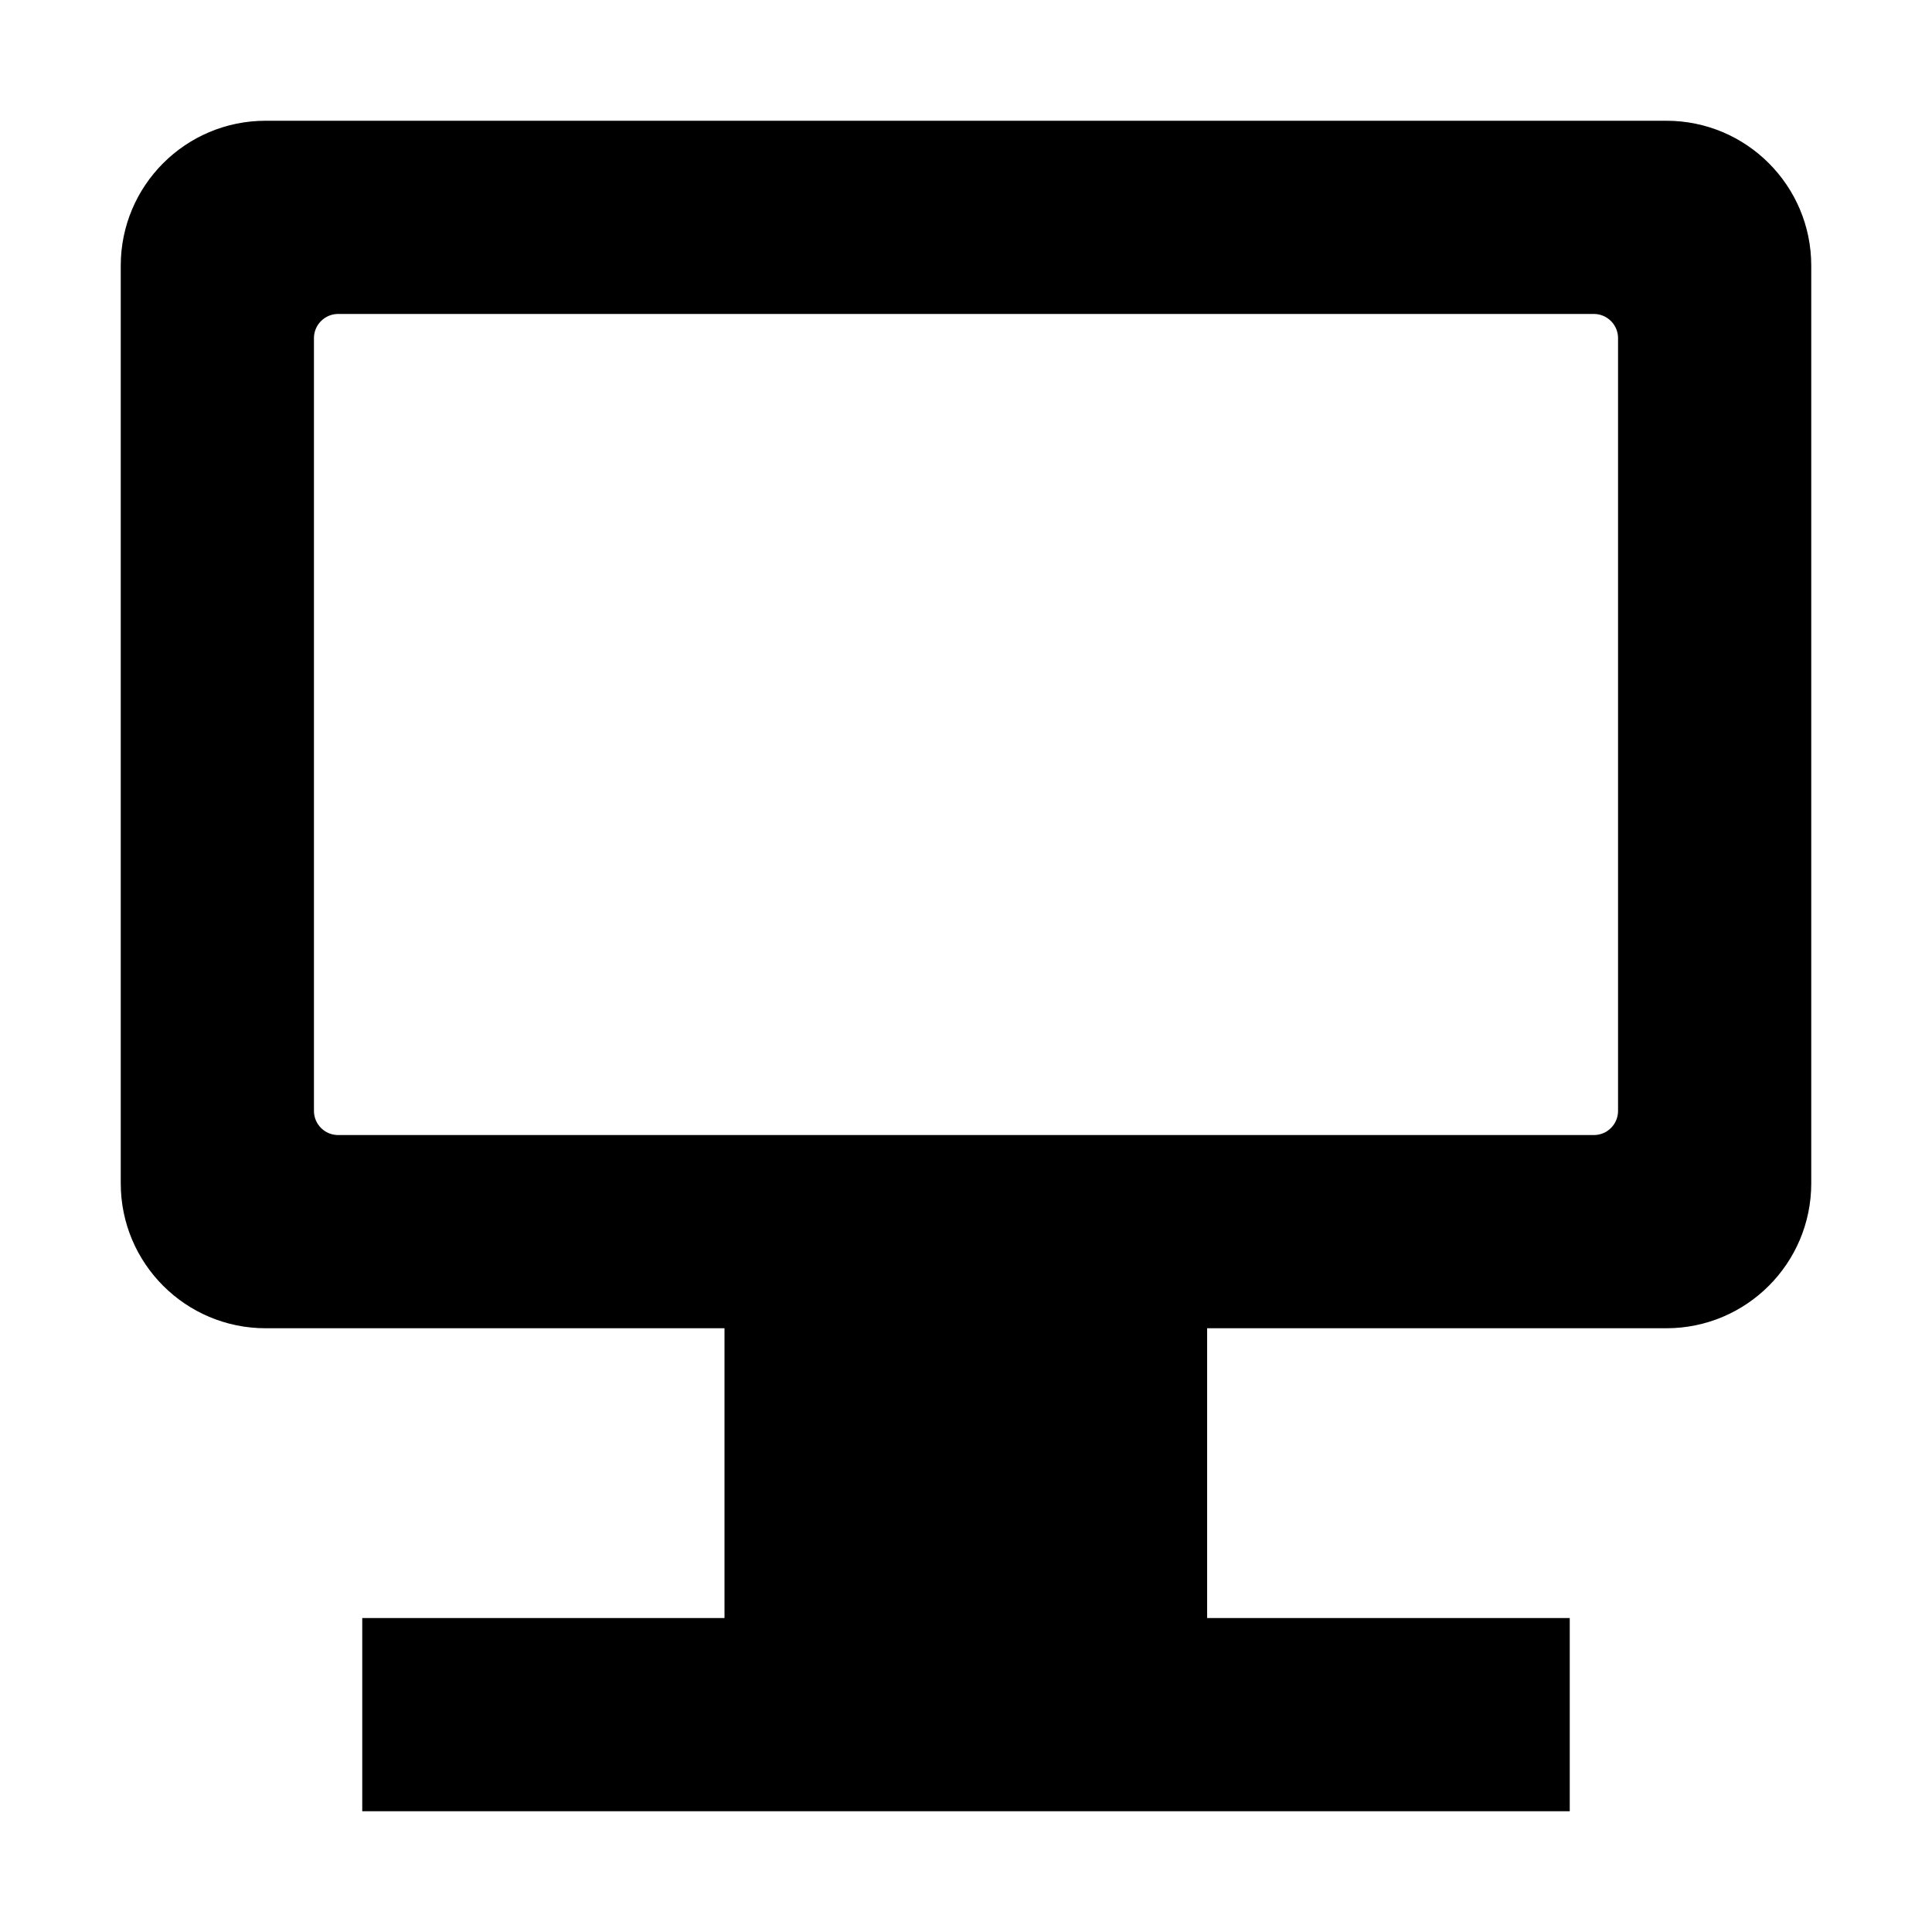
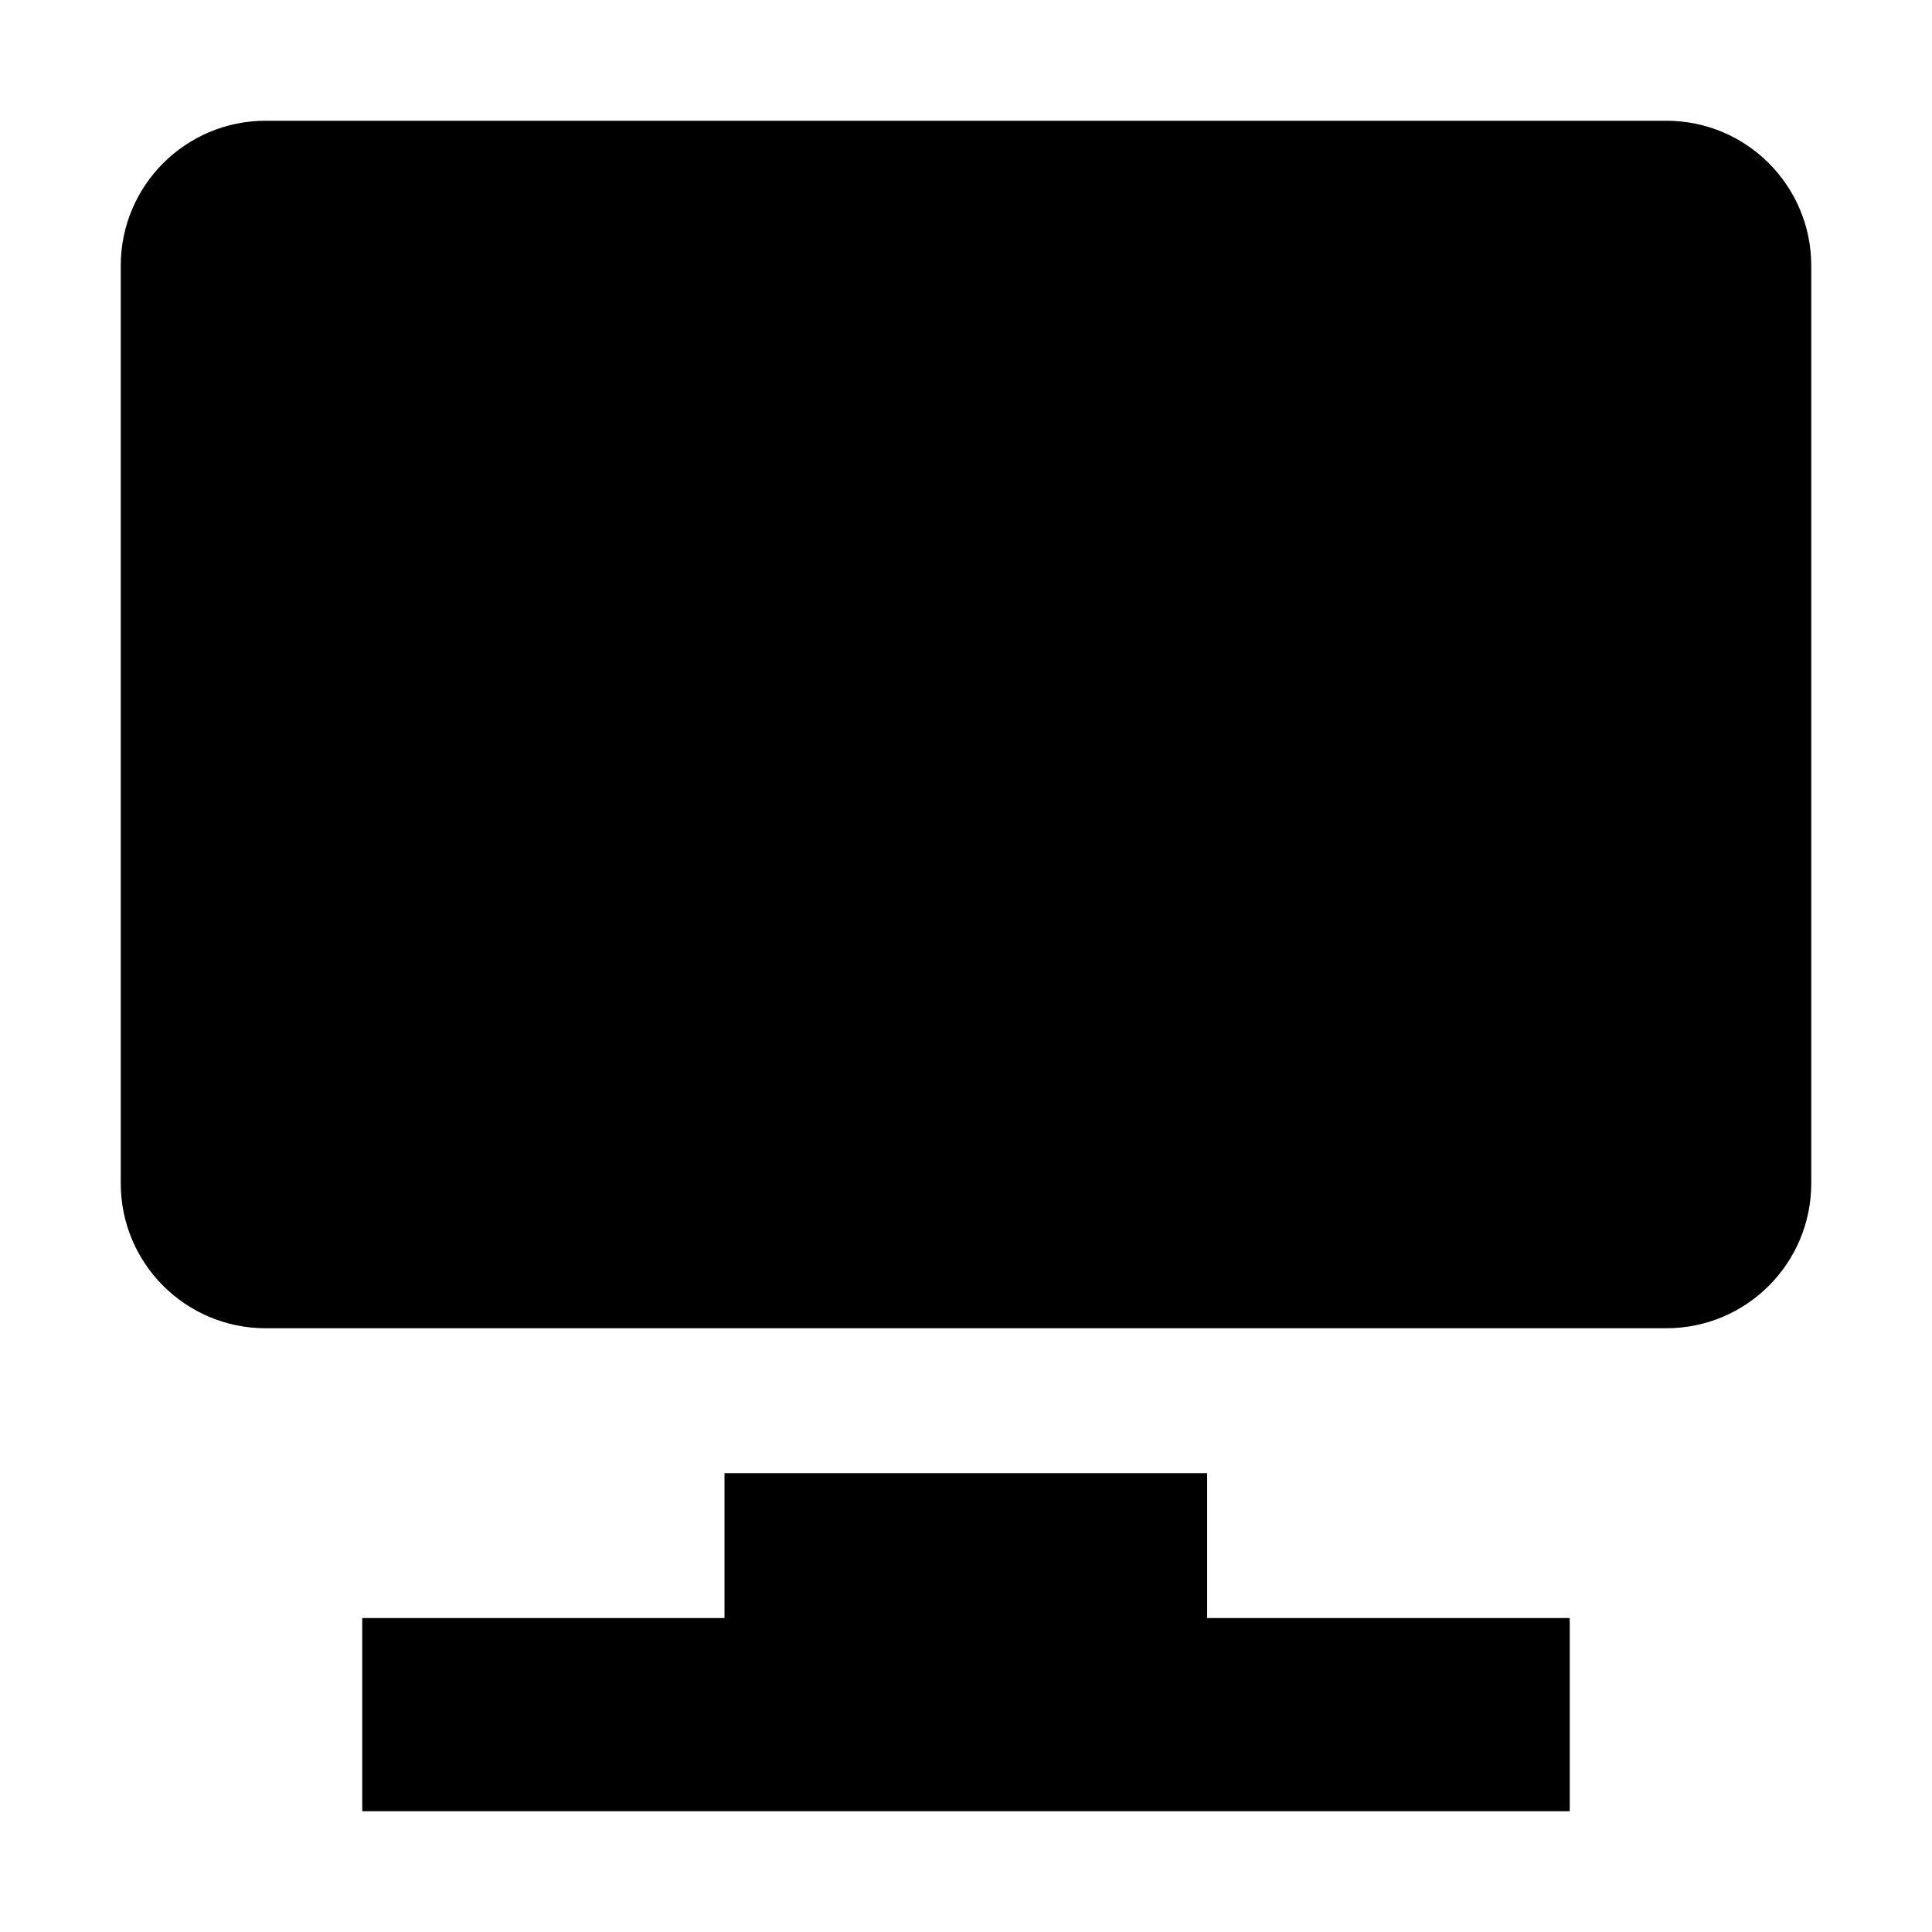
<svg width="16" height="16" viewBox="0 0 16 16">
-   <path d="M2.2 1A1.2 1.2 0 0 0 1 2.2v7.6A1.2 1.2 0 0 0 2.2 11H6v2.4H3V15h10v-1.6H9.997V11H13.8A1.2 1.2 0 0 0 15 9.8V2.2A1.2 1.2 0 0 0 13.8 1zm.4 1.8c0-.11.09-.2.2-.2h10.4c.11 0 .2.09.2.2v6.4a.2.2 0 0 1-.2.2H2.8a.2.2 0 0 1-.2-.2z" />
+   <g>
+     <path d="M1 2.2A1.2 1.2 0 0 1 2.2 1h11.6A1.2 1.2 0 0 1 15 2.2v7.6a1.2 1.2 0 0 1-1.2 1.2H2.2A1.2 1.2 0 0 1 1 9.8zM6 12.2v1.2H3V15h10v-1.6H9.997v-1.2z" />
+   </g>
</svg>
